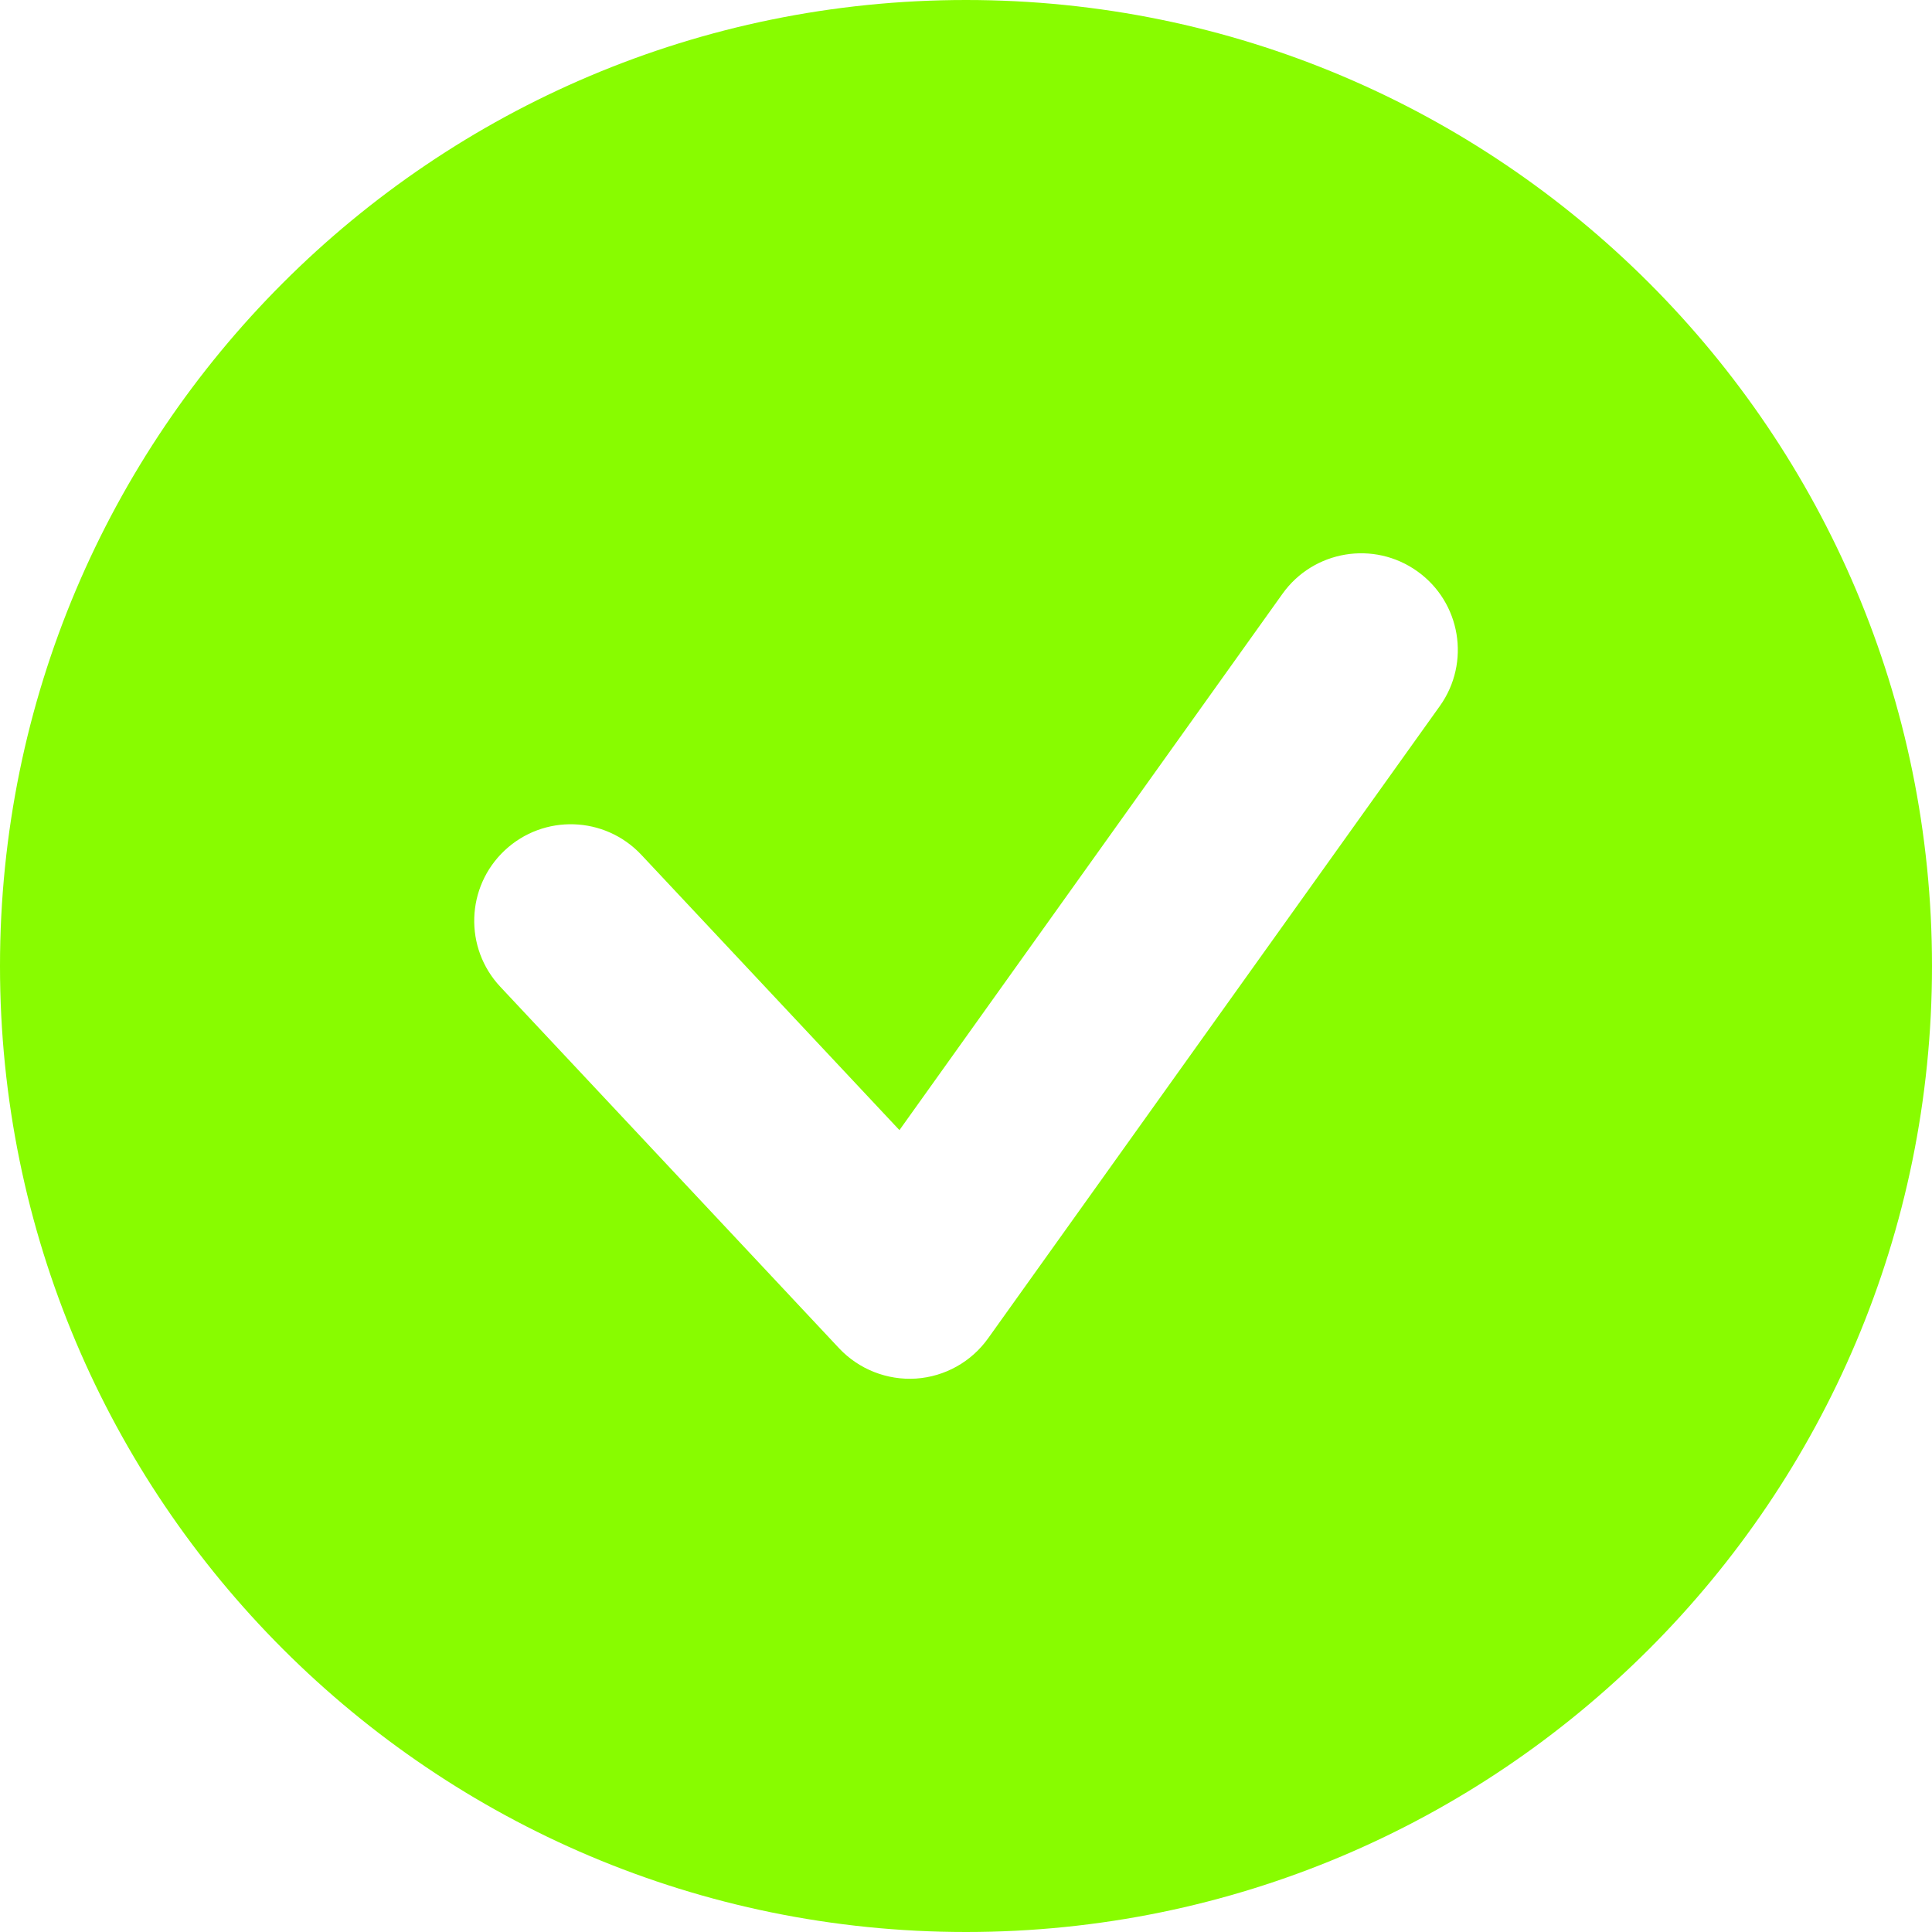
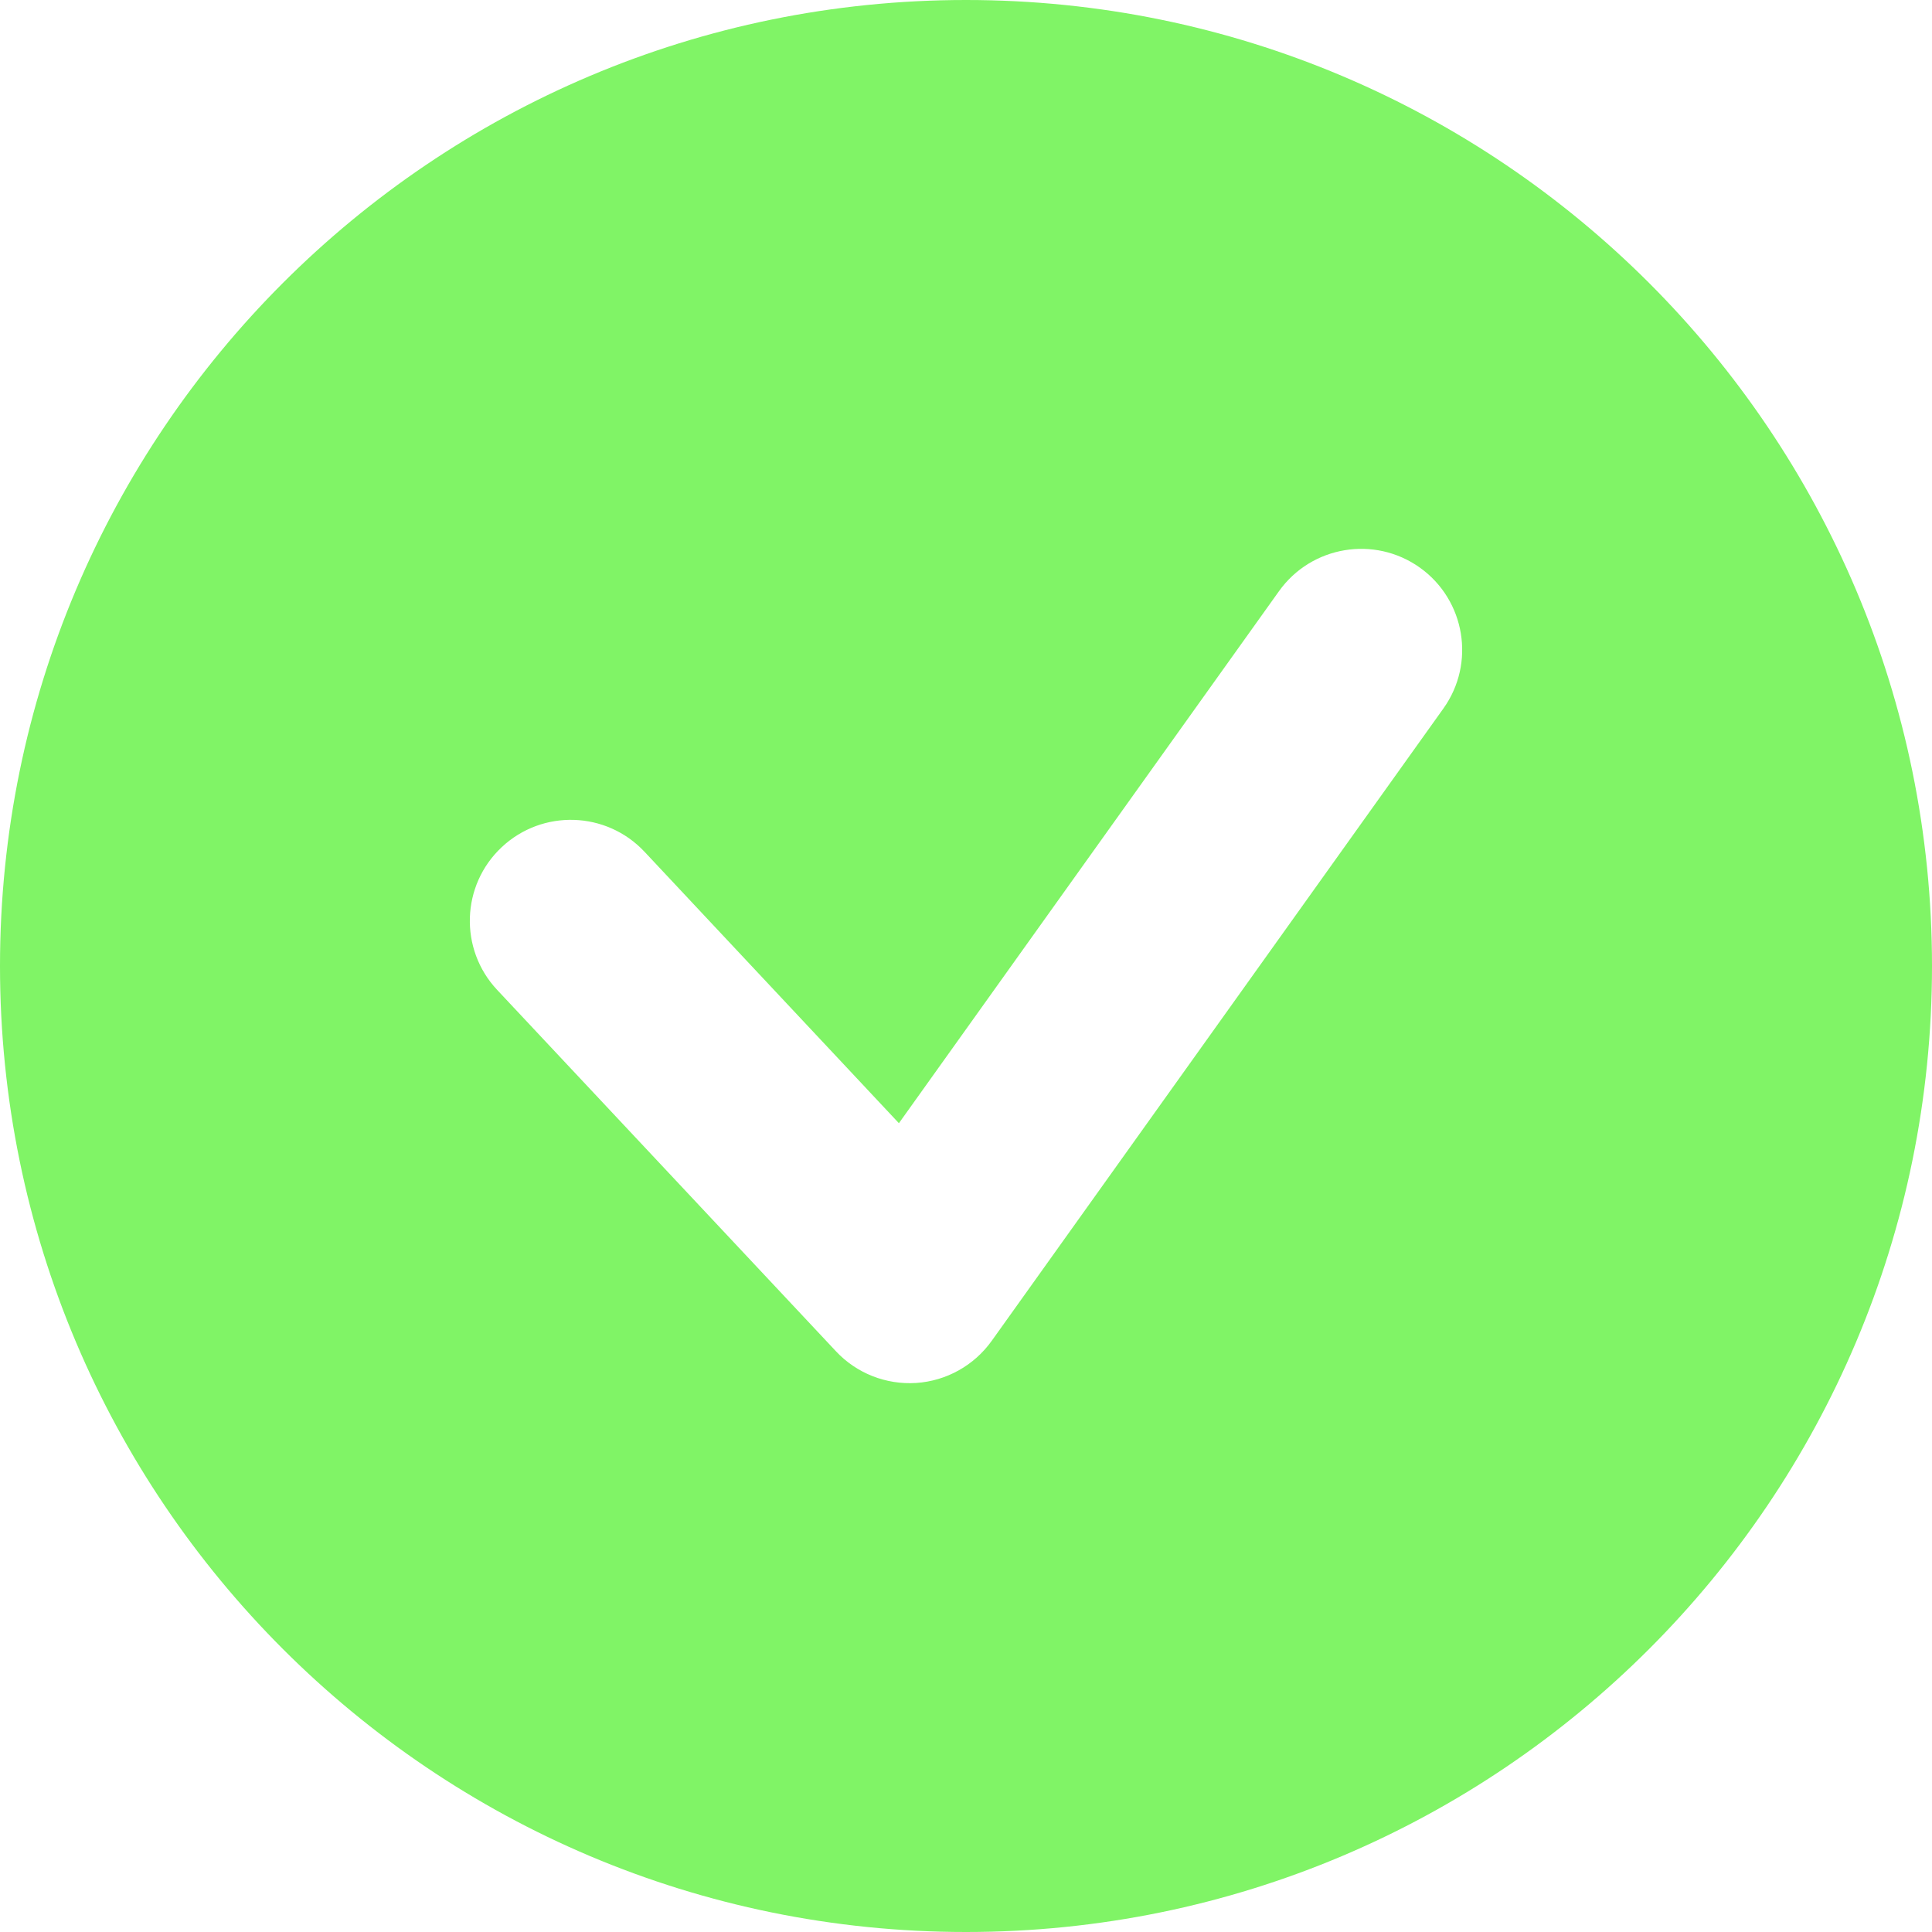
- <svg xmlns="http://www.w3.org/2000/svg" width="20" height="20" viewBox="0 0 20 20" fill="none">
-   <path fill-rule="evenodd" clip-rule="evenodd" d="M10 20C15.523 20 20 15.523 20 10C20 4.477 15.523 0 10 0C4.477 0 0 4.477 0 10C0 15.523 4.477 20 10 20ZM14.905 7.309C15.226 6.859 15.122 6.235 14.672 5.914C14.223 5.593 13.598 5.697 13.277 6.146L9.311 11.699L6.639 8.849C6.261 8.446 5.628 8.425 5.225 8.803C4.822 9.181 4.802 9.814 5.18 10.216L8.686 13.957C8.891 14.175 9.183 14.29 9.482 14.271C9.781 14.251 10.055 14.098 10.229 13.854L14.905 7.309Z" fill="#88FC00" />
+ <svg xmlns="http://www.w3.org/2000/svg" width="22" height="22" viewBox="0 0 22 22" fill="none">
+   <path fill-rule="evenodd" clip-rule="evenodd" d="M11 22C17.075 22 22 17.075 22 11C22 4.925 17.075 0 11 0C4.925 0 0 4.925 0 11C0 17.075 4.925 22 11 22ZM16.436 8.068C16.805 7.552 16.685 6.833 16.169 6.464C15.652 6.095 14.933 6.215 14.564 6.732L10.236 12.79L7.339 9.699C6.905 9.236 6.177 9.212 5.713 9.647C5.25 10.081 5.227 10.809 5.661 11.272L9.518 15.386C9.753 15.638 10.089 15.77 10.433 15.748C10.777 15.725 11.092 15.549 11.293 15.268L16.436 8.068Z" fill="#80F466" />
</svg>
